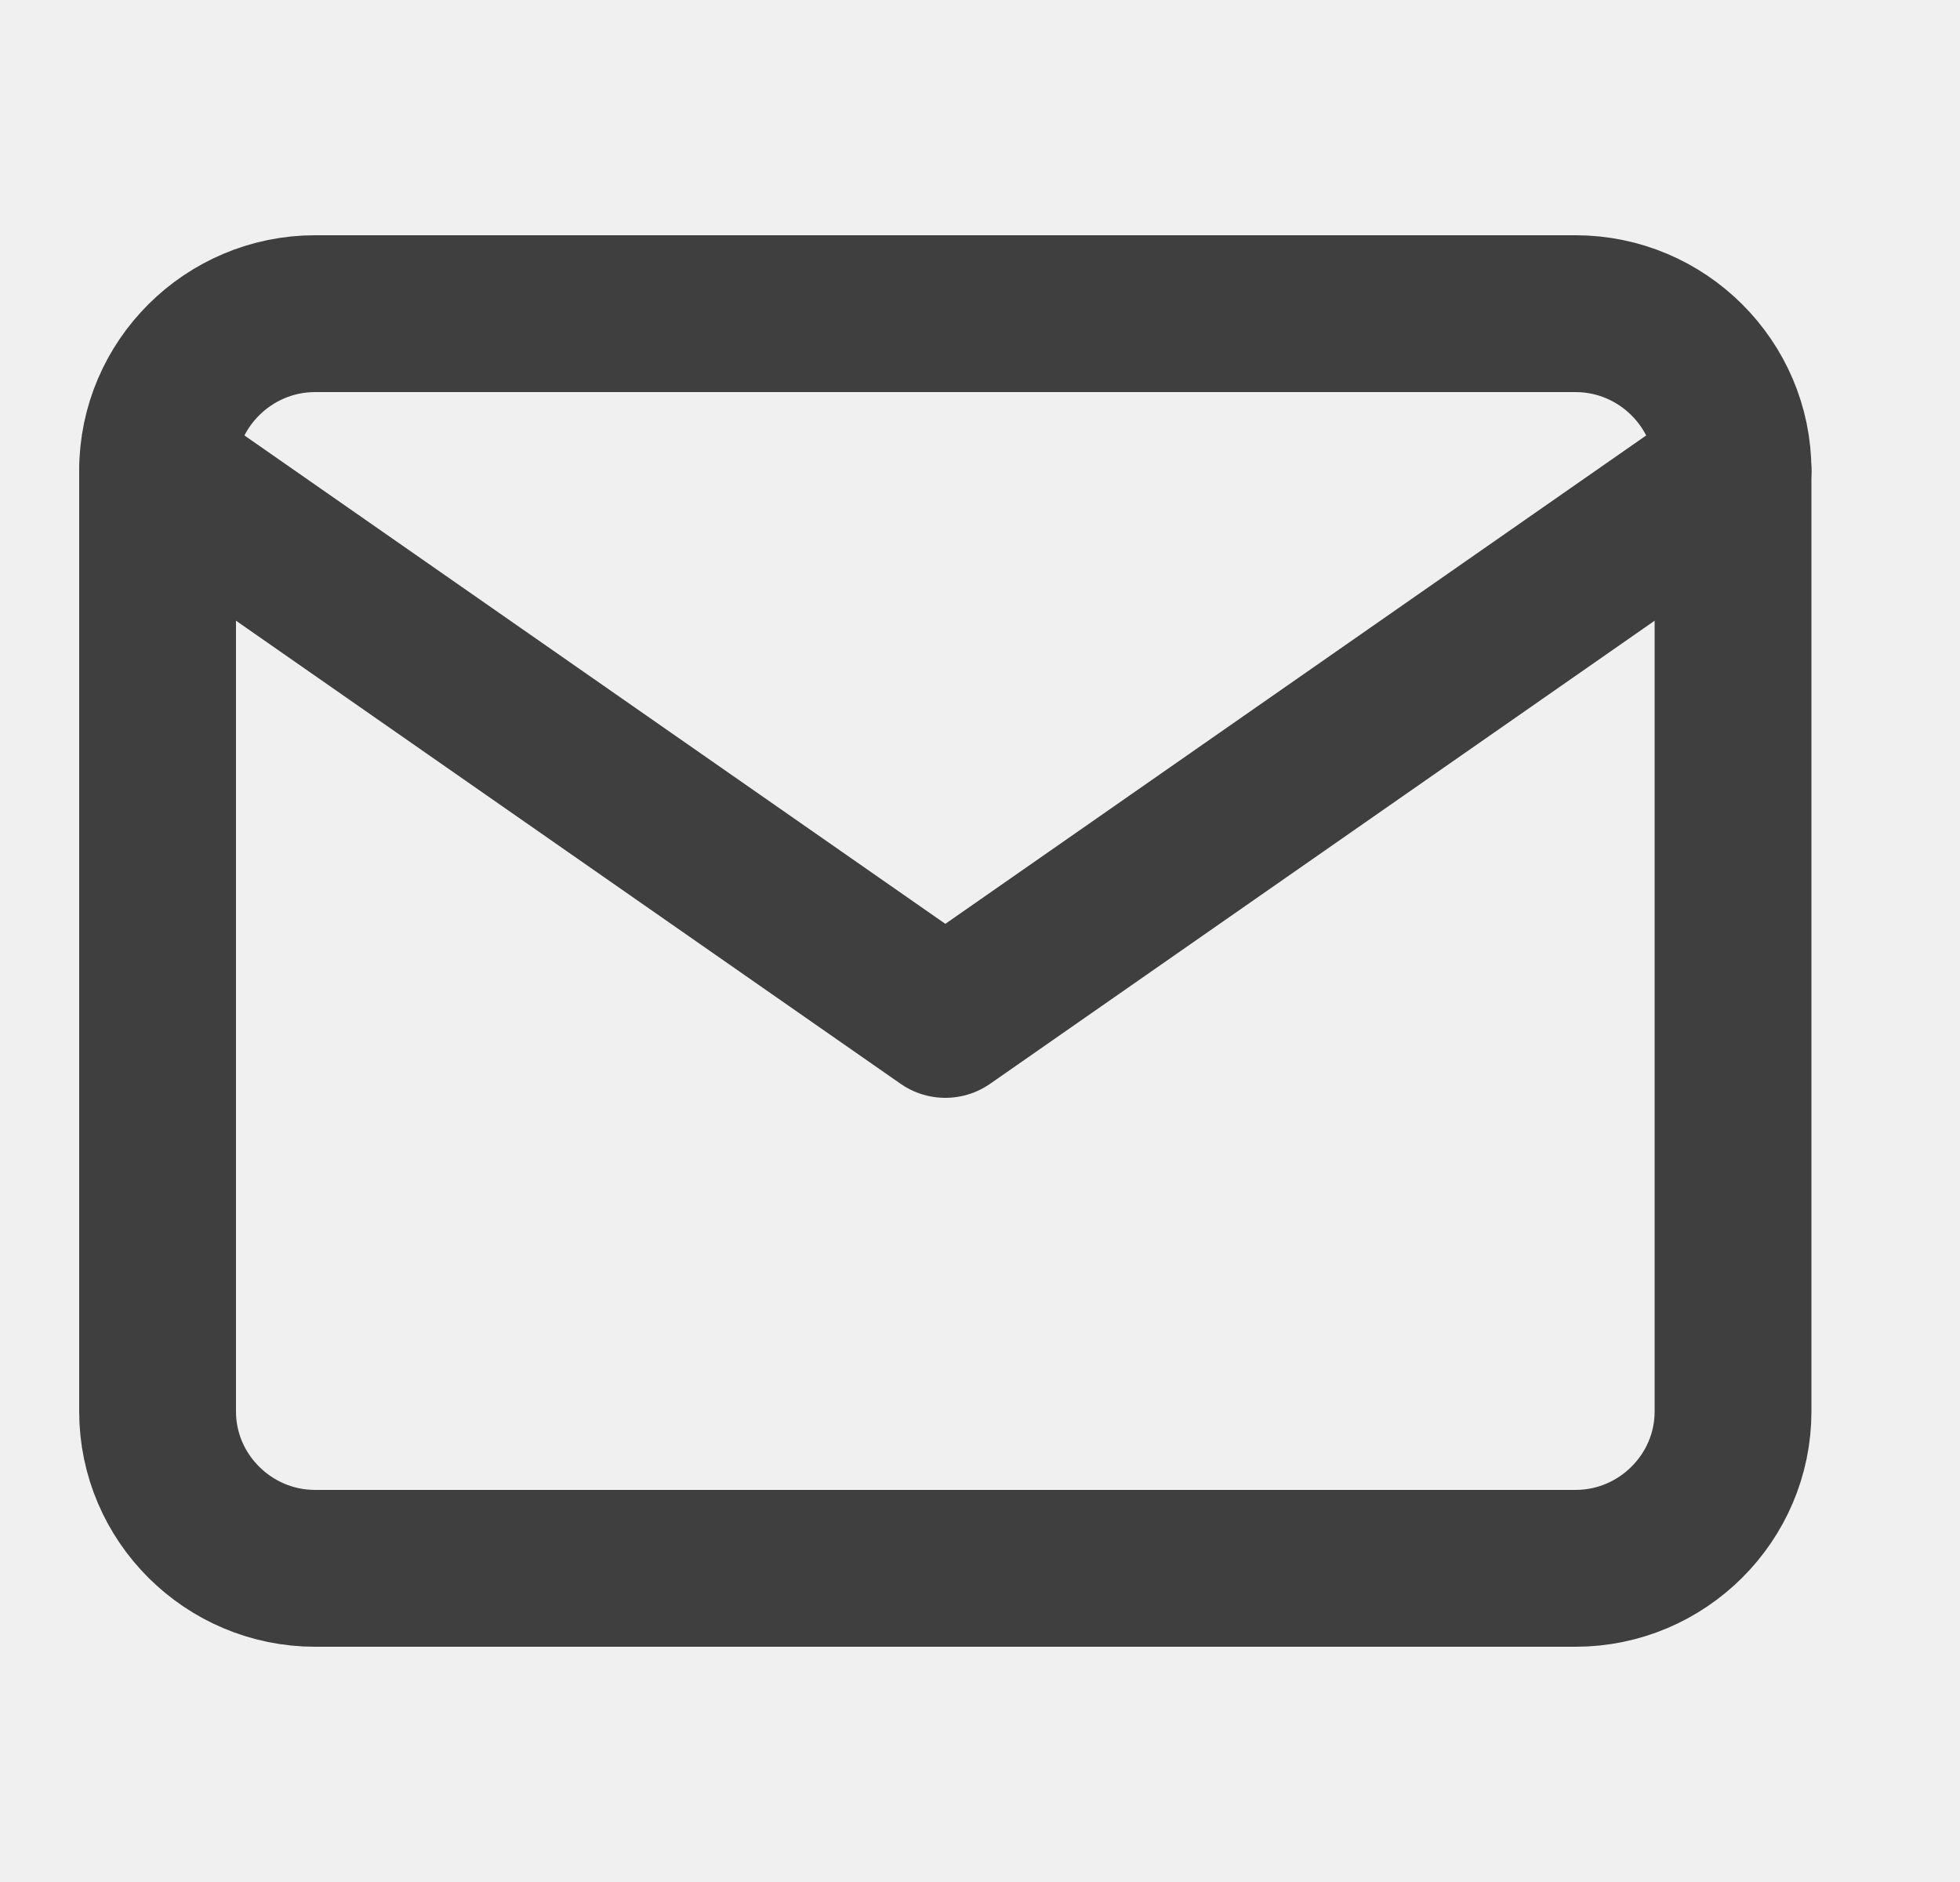
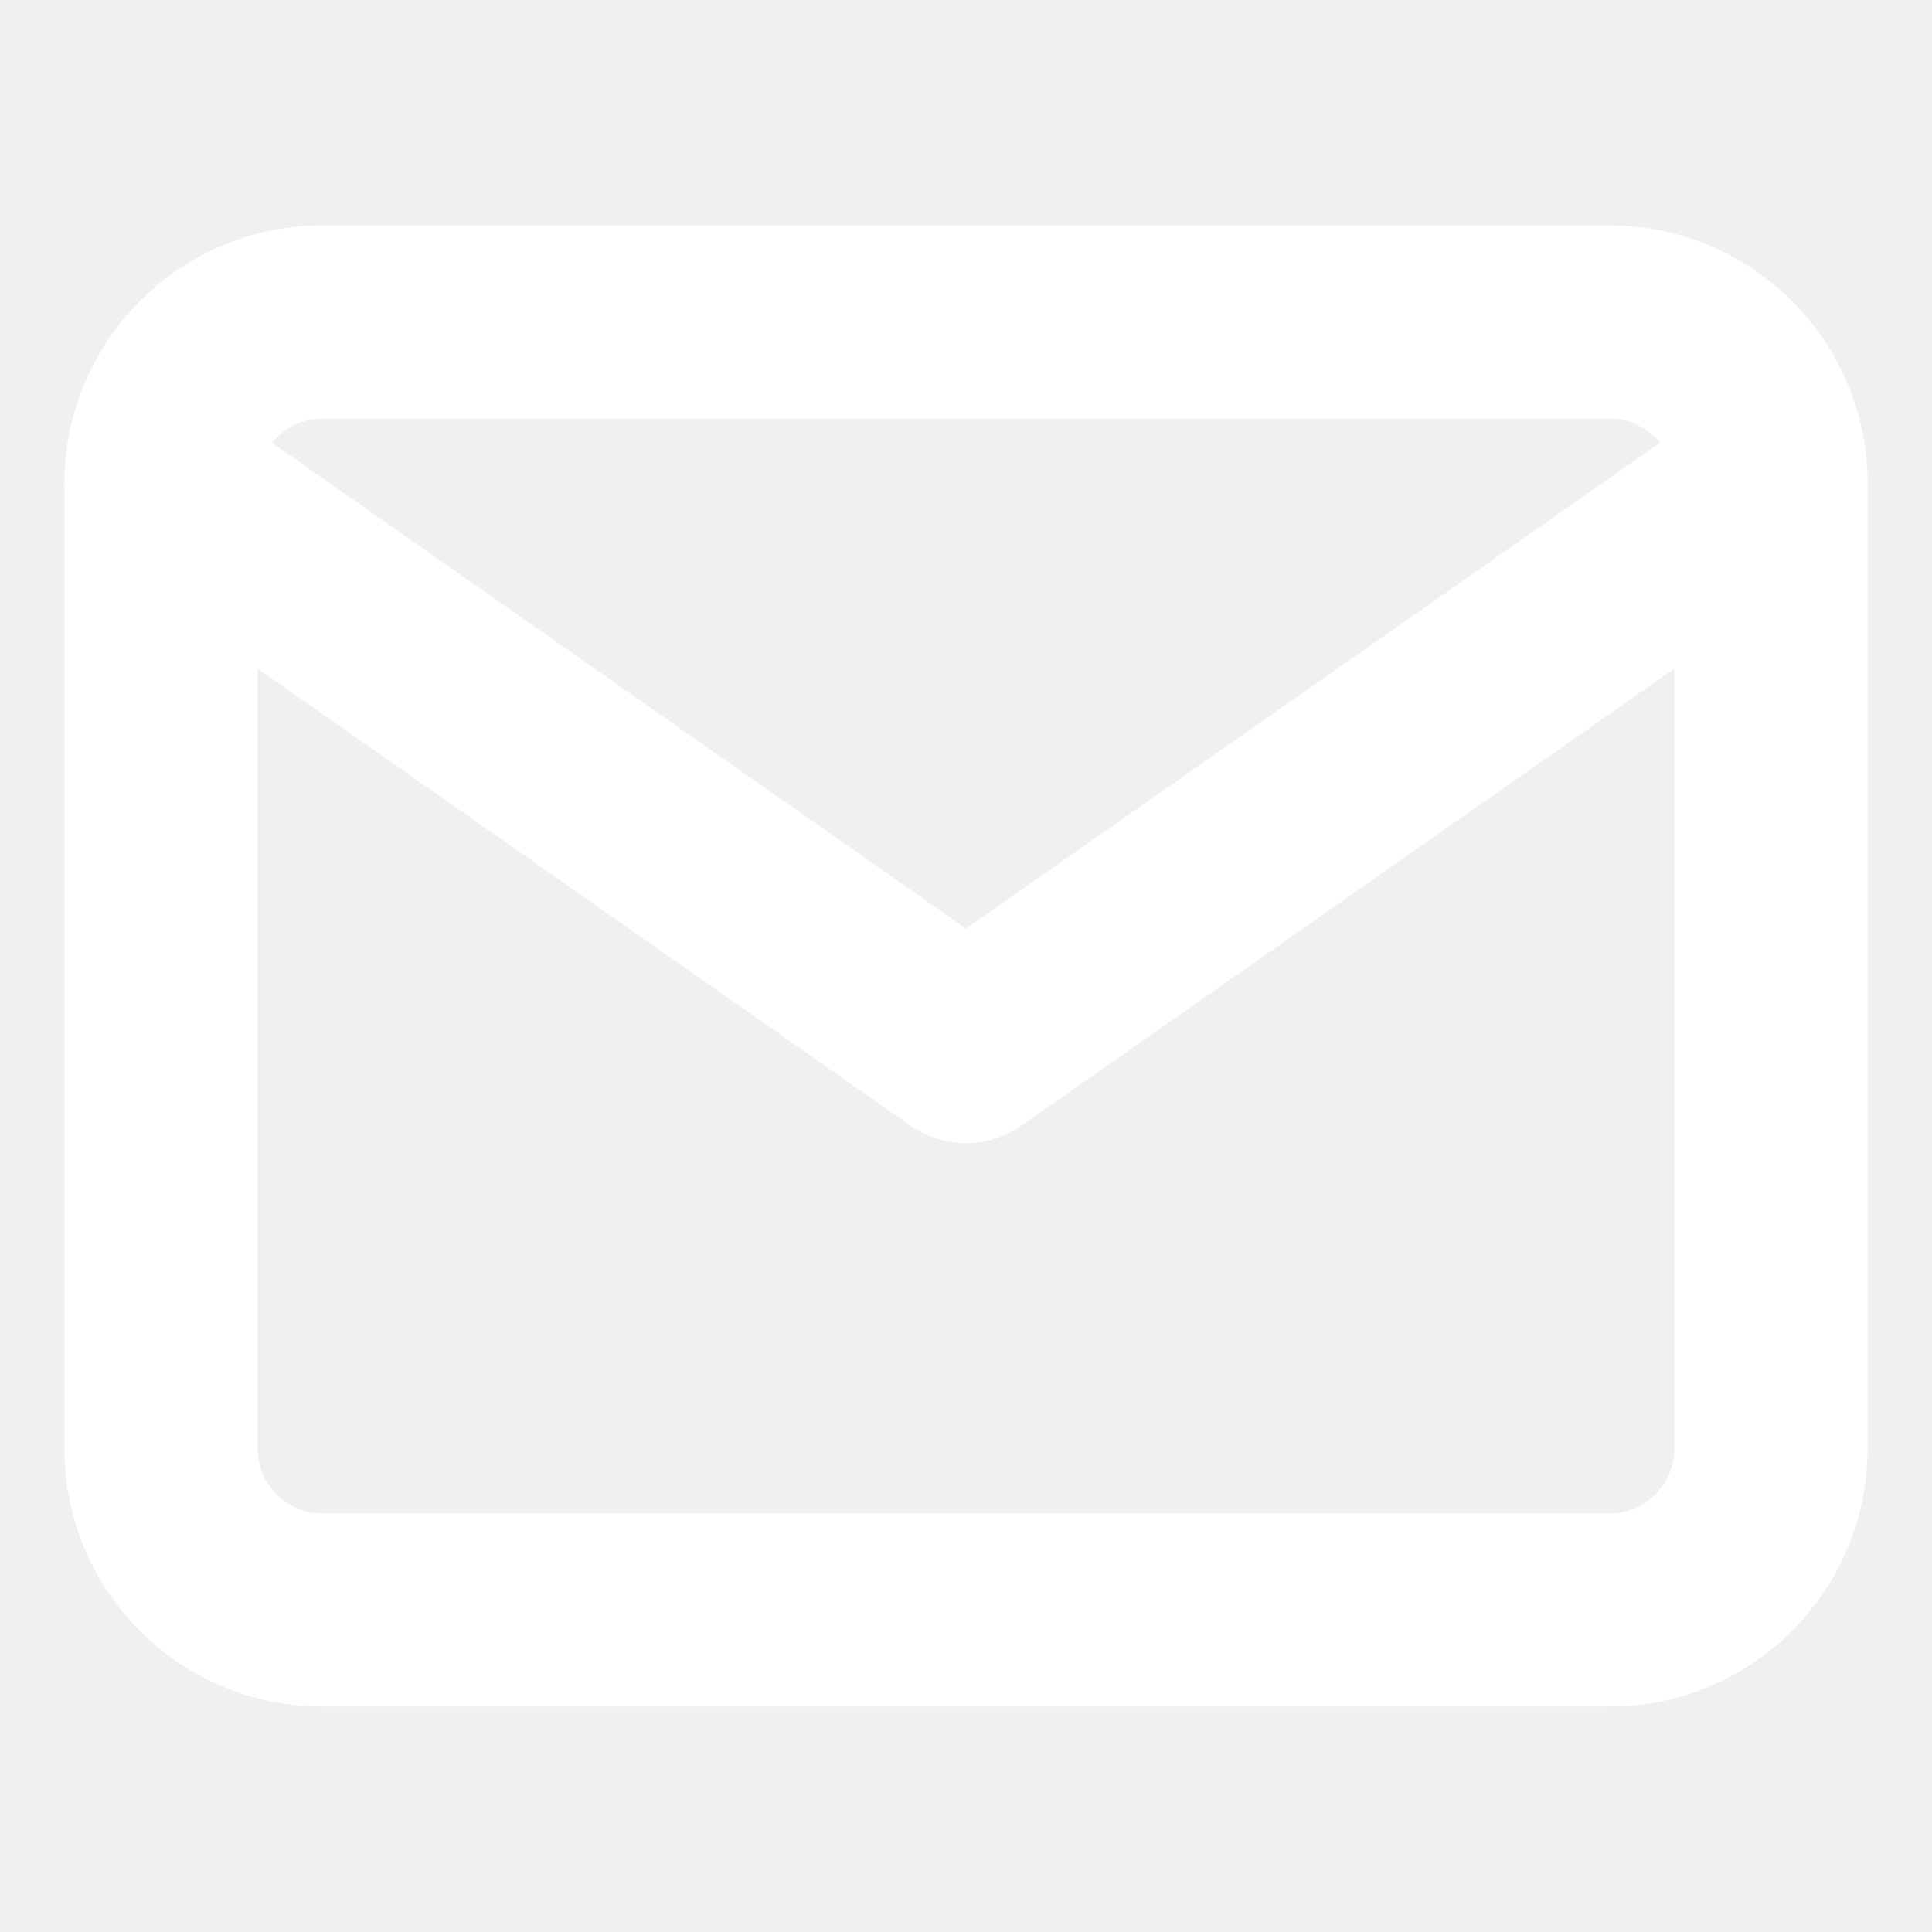
- <svg xmlns="http://www.w3.org/2000/svg" width="25" height="24" viewBox="0 0 25 24" fill="none">
-   <path d="M4.019 4H20.096C21.201 4 22.105 4.9 22.105 6V18C22.105 19.1 21.201 20 20.096 20H4.019C2.914 20 2.01 19.1 2.01 18V6C2.01 4.9 2.914 4 4.019 4Z" stroke="#3F3F3F" stroke-width="2" stroke-linecap="round" stroke-linejoin="round" />
-   <path d="M22.105 6L12.058 13L2.01 6" stroke="#3F3F3F" stroke-width="2" stroke-linecap="round" stroke-linejoin="round" />
+ <svg xmlns="http://www.w3.org/2000/svg" width="40" height="40" viewBox="0 0 40 40" fill="none">
+   <path d="M6.666 6.667H33.333C35.166 6.667 36.666 8.167 36.666 10V30C36.666 31.833 35.166 33.333 33.333 33.333H6.666C4.833 33.333 3.333 31.833 3.333 30V10C3.333 8.167 4.833 6.667 6.666 6.667Z" stroke="white" stroke-width="4" stroke-linecap="round" stroke-linejoin="round" />
+   <path d="M36.666 10L20 21.667L3.333 10" stroke="white" stroke-width="4" stroke-linecap="round" stroke-linejoin="round" />
</svg>
